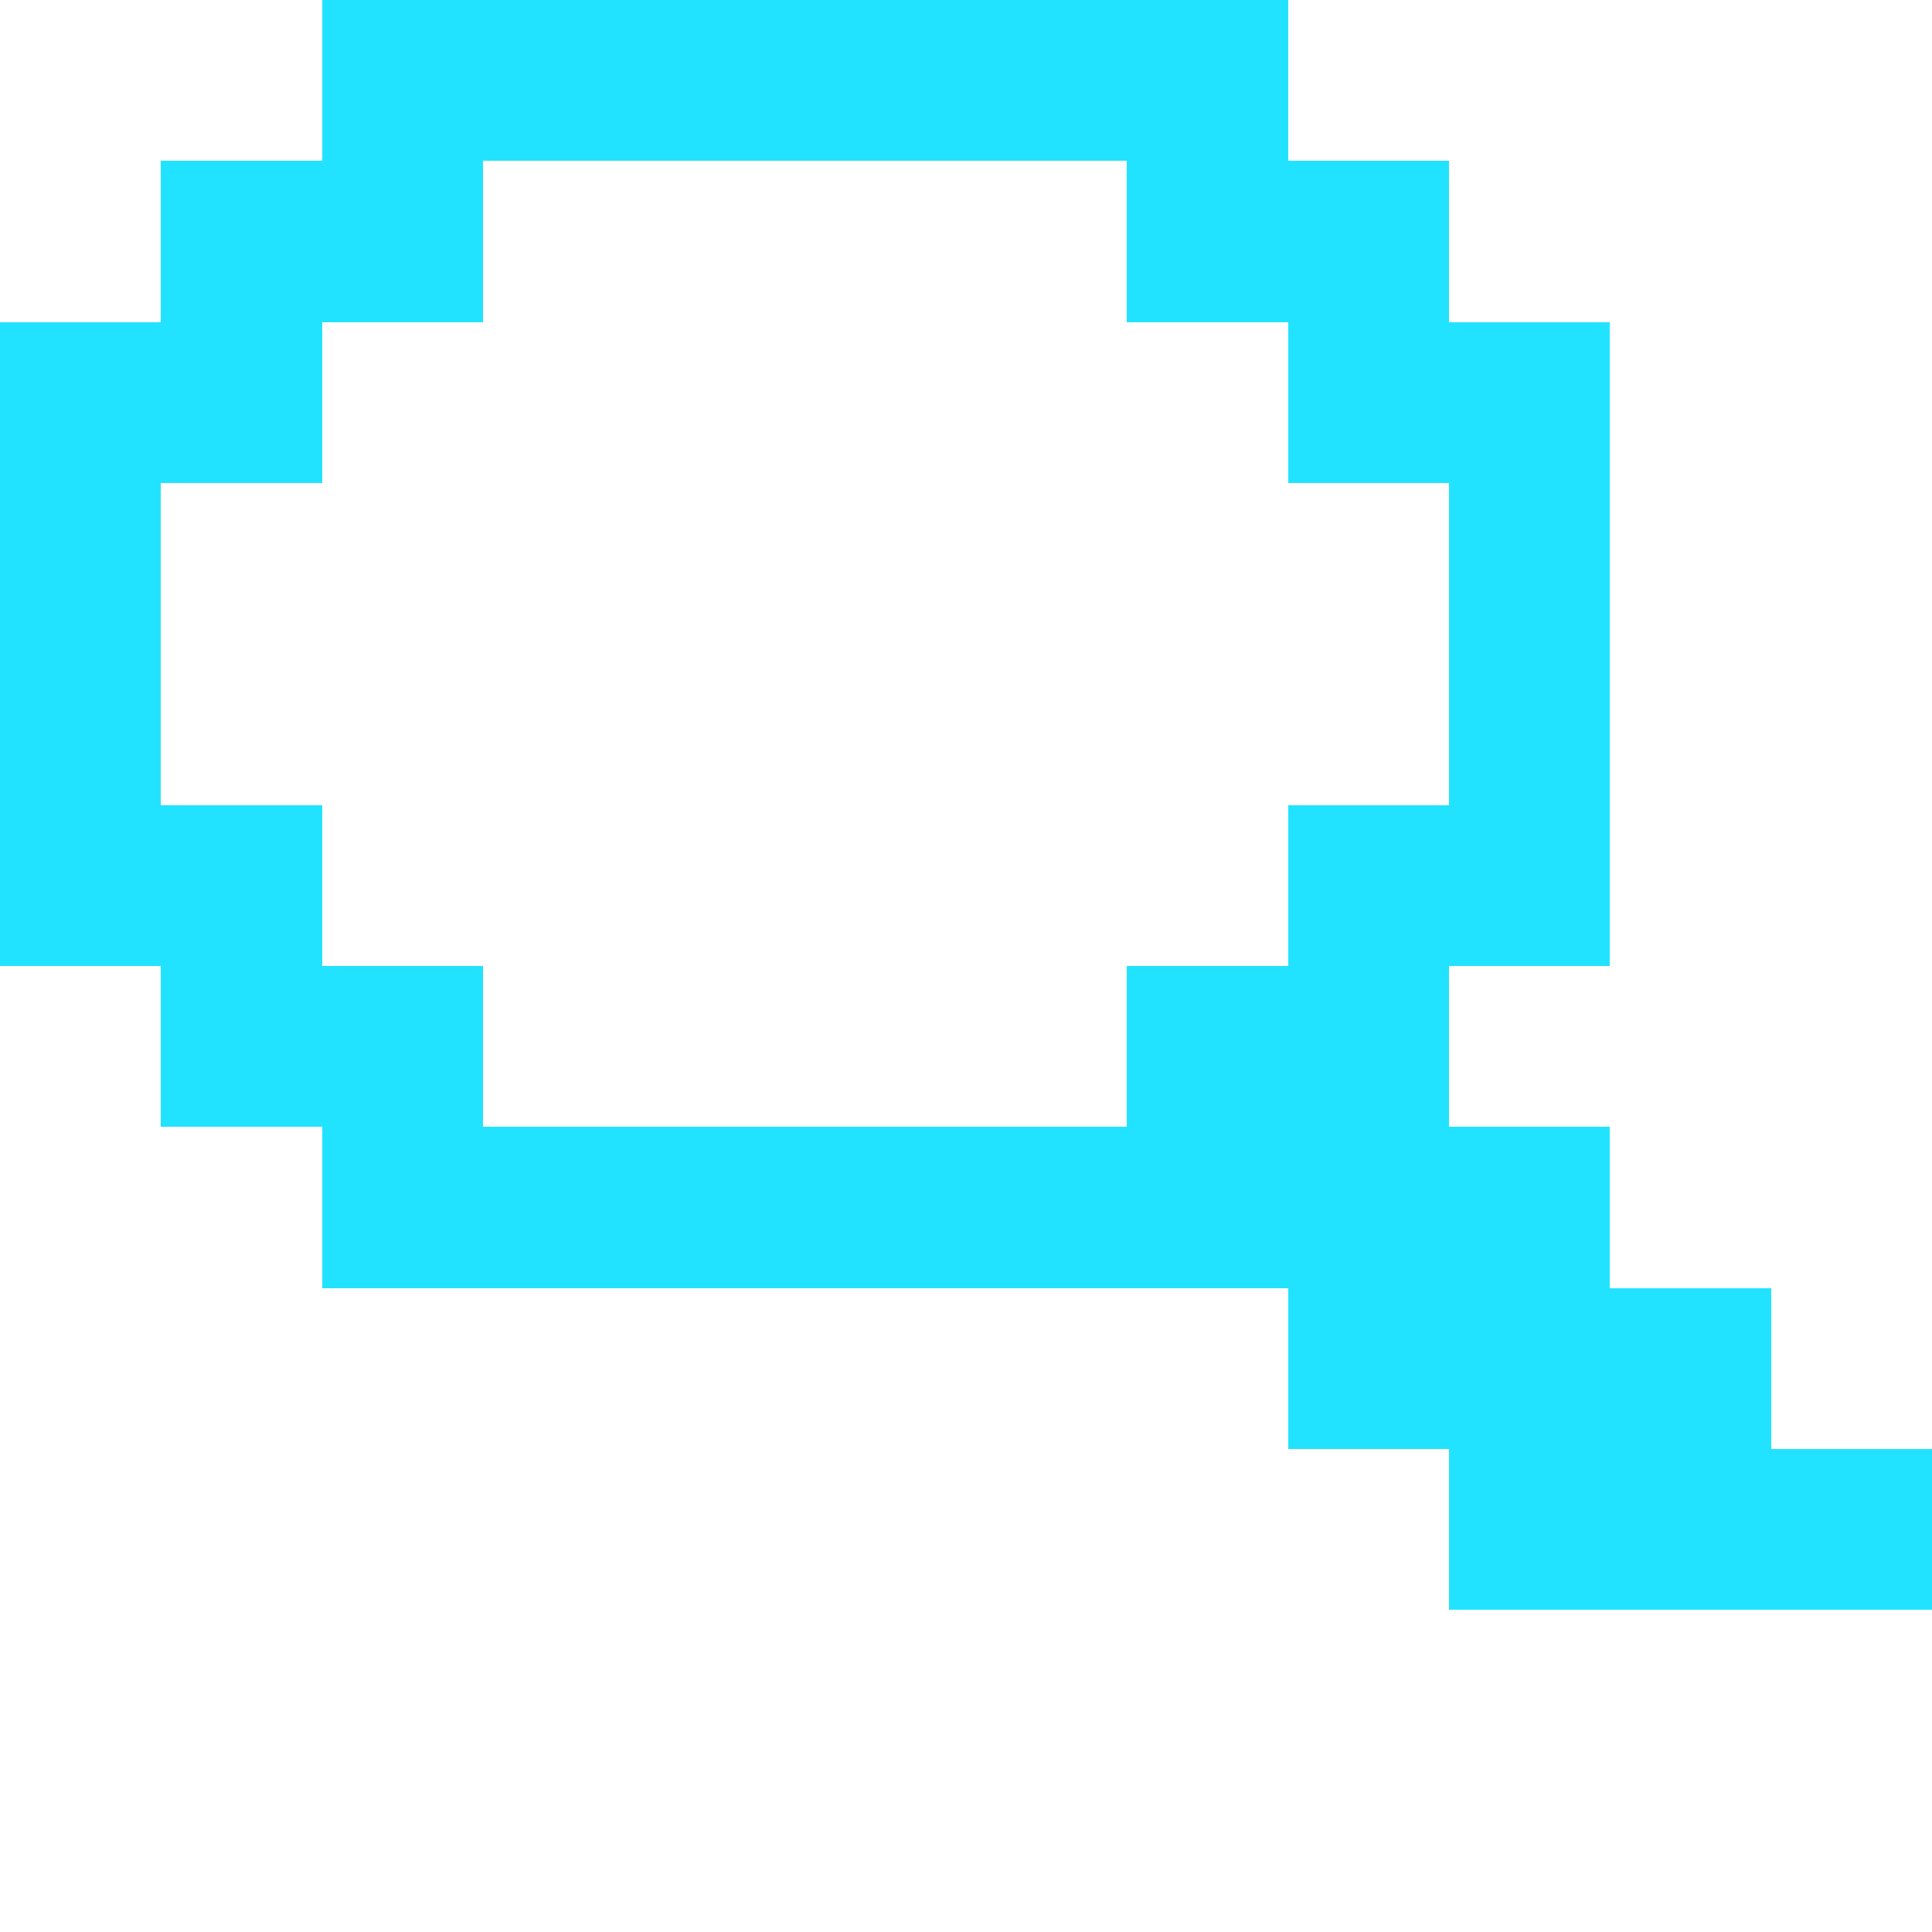
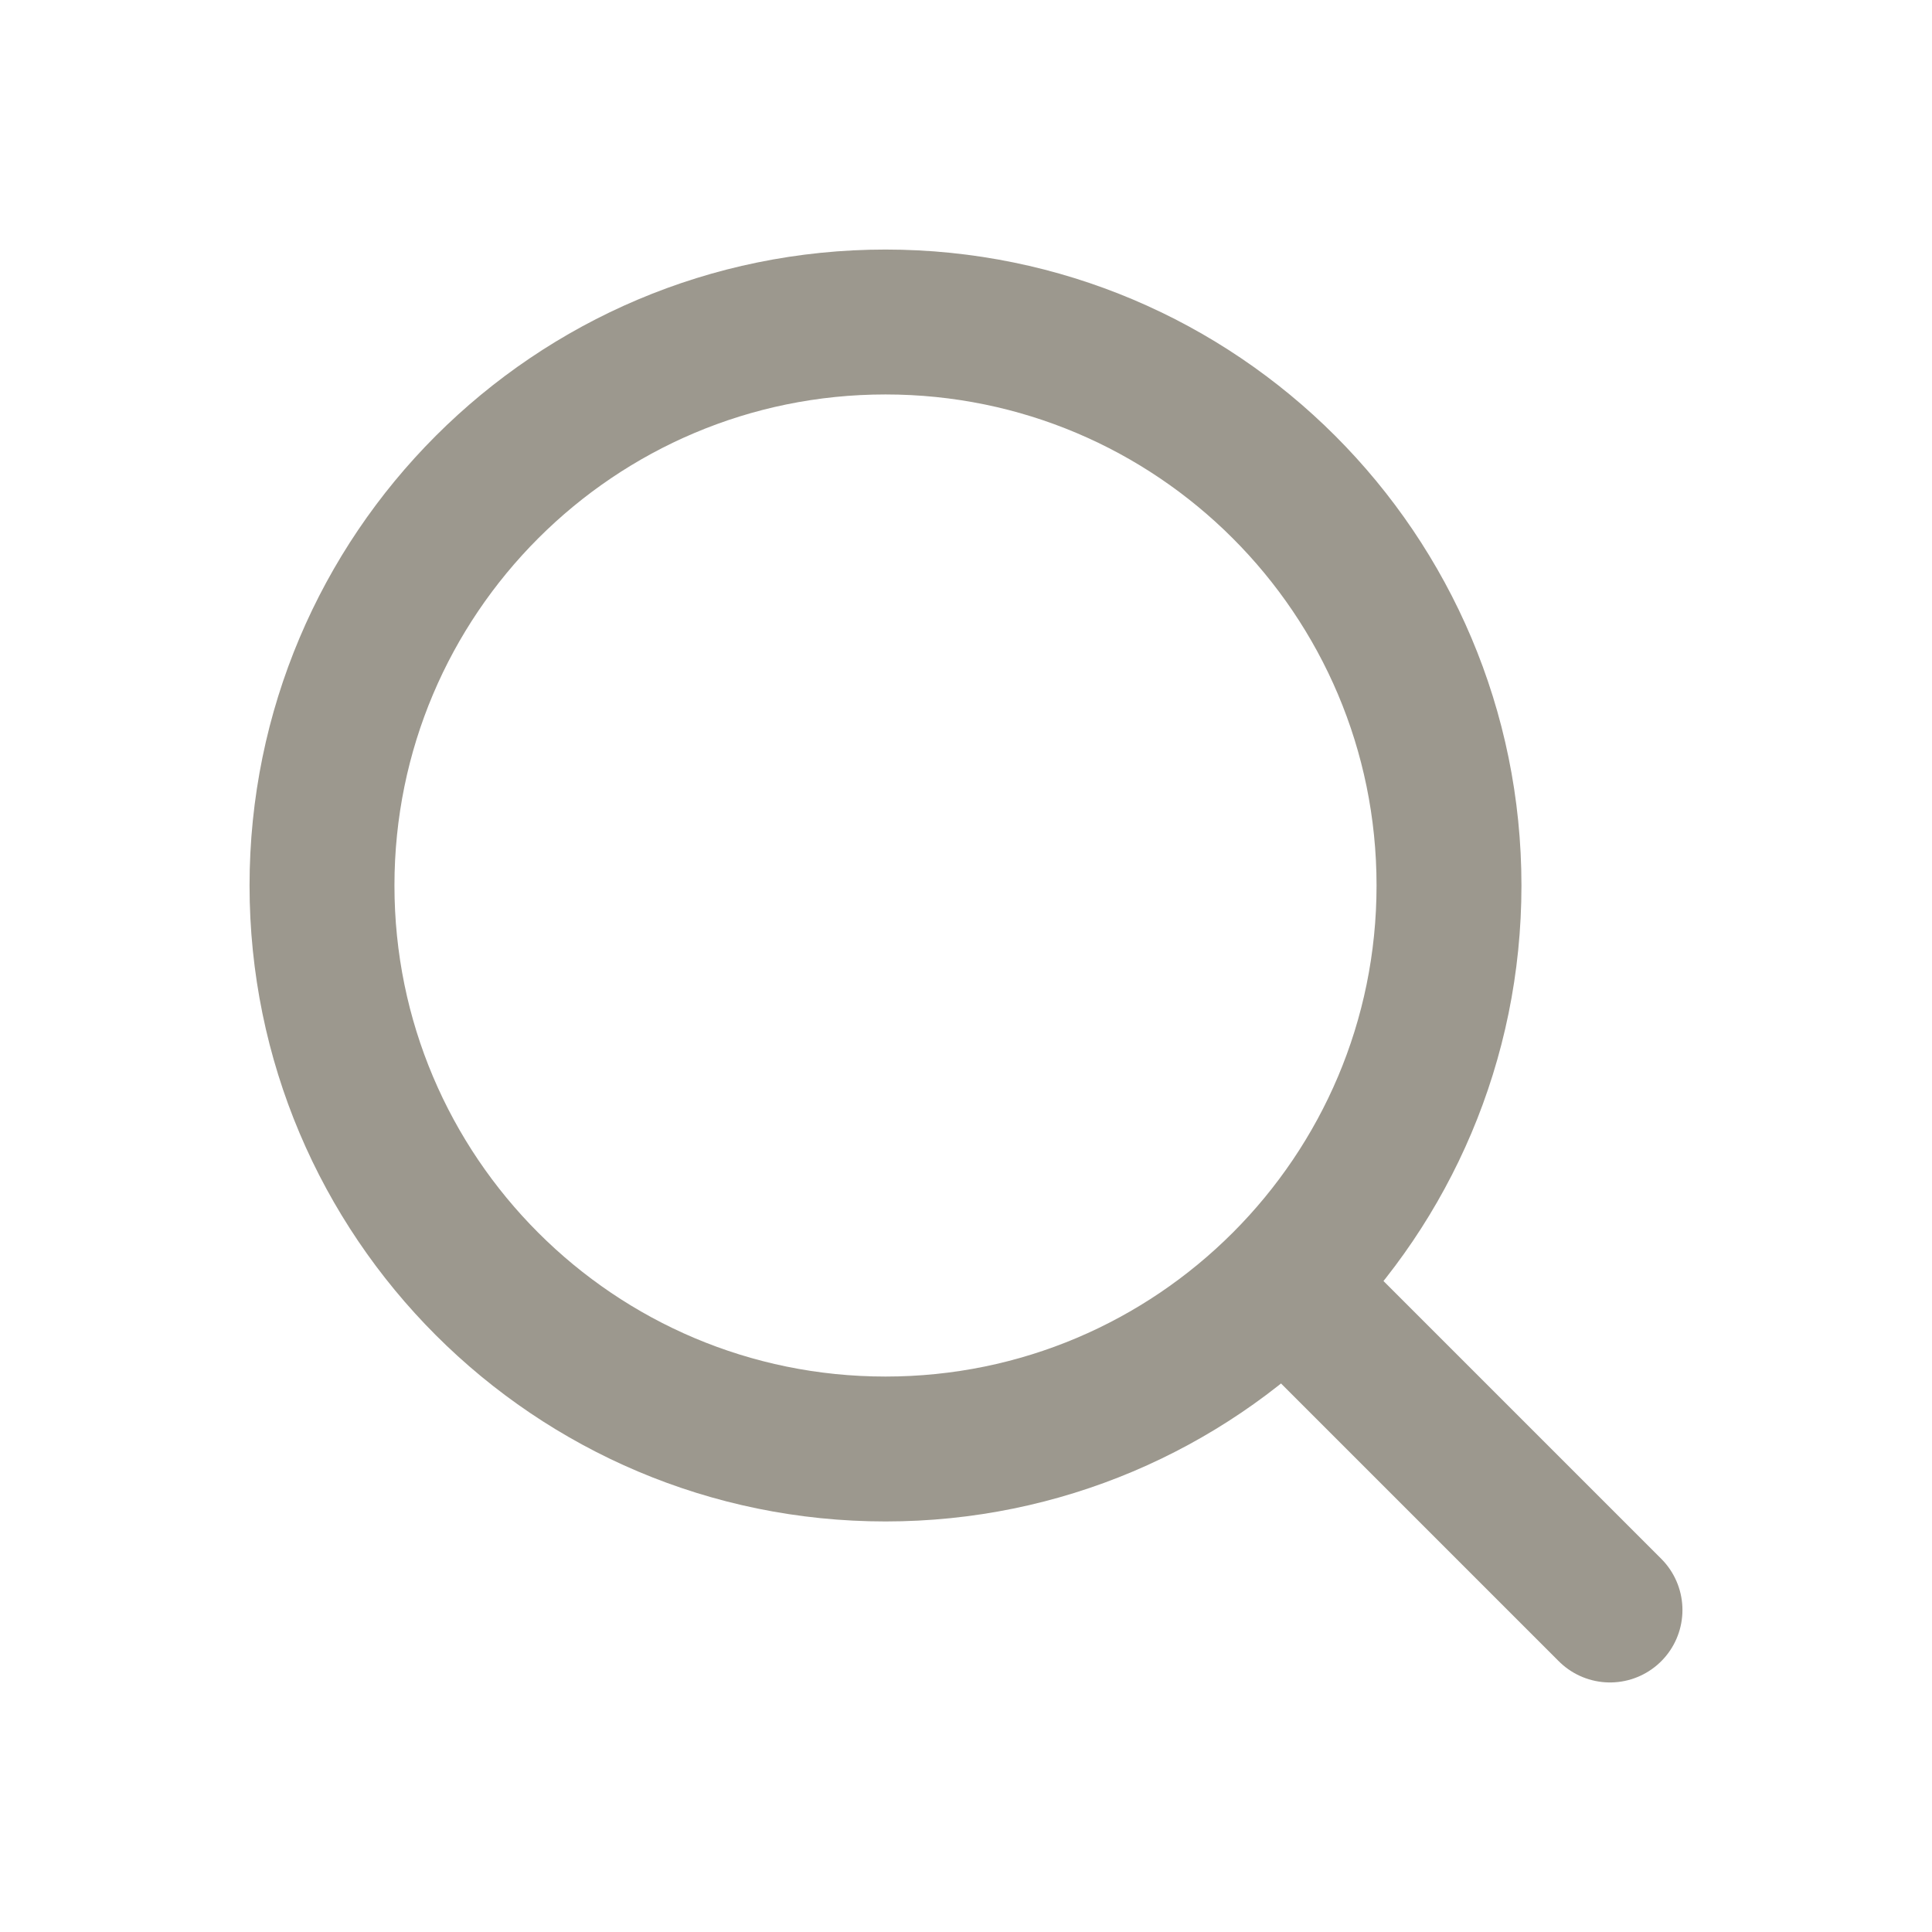
- <svg xmlns="http://www.w3.org/2000/svg" viewBox="0 0 12 12" width="12" height="12" shape-rendering="crispEdges">
-   <rect x="2" y="0" width="1" height="1" fill="#22E3FF" />
-   <rect x="3" y="0" width="1" height="1" fill="#22E3FF" />
-   <rect x="4" y="0" width="1" height="1" fill="#22E3FF" />
-   <rect x="5" y="0" width="1" height="1" fill="#22E3FF" />
-   <rect x="6" y="0" width="1" height="1" fill="#22E3FF" />
-   <rect x="7" y="0" width="1" height="1" fill="#22E3FF" />
-   <rect x="1" y="1" width="1" height="1" fill="#22E3FF" />
-   <rect x="2" y="1" width="1" height="1" fill="#22E3FF" />
-   <rect x="7" y="1" width="1" height="1" fill="#22E3FF" />
-   <rect x="8" y="1" width="1" height="1" fill="#22E3FF" />
-   <rect x="0" y="2" width="1" height="1" fill="#22E3FF" />
-   <rect x="1" y="2" width="1" height="1" fill="#22E3FF" />
-   <rect x="8" y="2" width="1" height="1" fill="#22E3FF" />
-   <rect x="9" y="2" width="1" height="1" fill="#22E3FF" />
-   <rect x="0" y="3" width="1" height="1" fill="#22E3FF" />
-   <rect x="9" y="3" width="1" height="1" fill="#22E3FF" />
-   <rect x="0" y="4" width="1" height="1" fill="#22E3FF" />
-   <rect x="9" y="4" width="1" height="1" fill="#22E3FF" />
-   <rect x="0" y="5" width="1" height="1" fill="#22E3FF" />
-   <rect x="1" y="5" width="1" height="1" fill="#22E3FF" />
-   <rect x="8" y="5" width="1" height="1" fill="#22E3FF" />
-   <rect x="9" y="5" width="1" height="1" fill="#22E3FF" />
-   <rect x="1" y="6" width="1" height="1" fill="#22E3FF" />
-   <rect x="2" y="6" width="1" height="1" fill="#22E3FF" />
-   <rect x="7" y="6" width="1" height="1" fill="#22E3FF" />
-   <rect x="8" y="6" width="1" height="1" fill="#22E3FF" />
-   <rect x="2" y="7" width="1" height="1" fill="#22E3FF" />
-   <rect x="3" y="7" width="1" height="1" fill="#22E3FF" />
-   <rect x="4" y="7" width="1" height="1" fill="#22E3FF" />
-   <rect x="5" y="7" width="1" height="1" fill="#22E3FF" />
-   <rect x="6" y="7" width="1" height="1" fill="#22E3FF" />
-   <rect x="7" y="7" width="1" height="1" fill="#22E3FF" />
-   <rect x="8" y="7" width="1" height="1" fill="#22E3FF" />
-   <rect x="9" y="7" width="1" height="1" fill="#22E3FF" />
-   <rect x="8" y="8" width="1" height="1" fill="#22E3FF" />
-   <rect x="9" y="8" width="1" height="1" fill="#22E3FF" />
-   <rect x="10" y="8" width="1" height="1" fill="#22E3FF" />
-   <rect x="9" y="9" width="1" height="1" fill="#22E3FF" />
-   <rect x="10" y="9" width="1" height="1" fill="#22E3FF" />
-   <rect x="11" y="9" width="1" height="1" fill="#22E3FF" />
+ <svg xmlns="http://www.w3.org/2000/svg" viewBox="0 0 24 24" fill="none" stroke="#9c988e" stroke-width="1.8" stroke-linecap="round" stroke-linejoin="round">
+   <circle cx="11" cy="11" r="7" />
+   <path d="m20 20-3.5-3.5" />
</svg>
